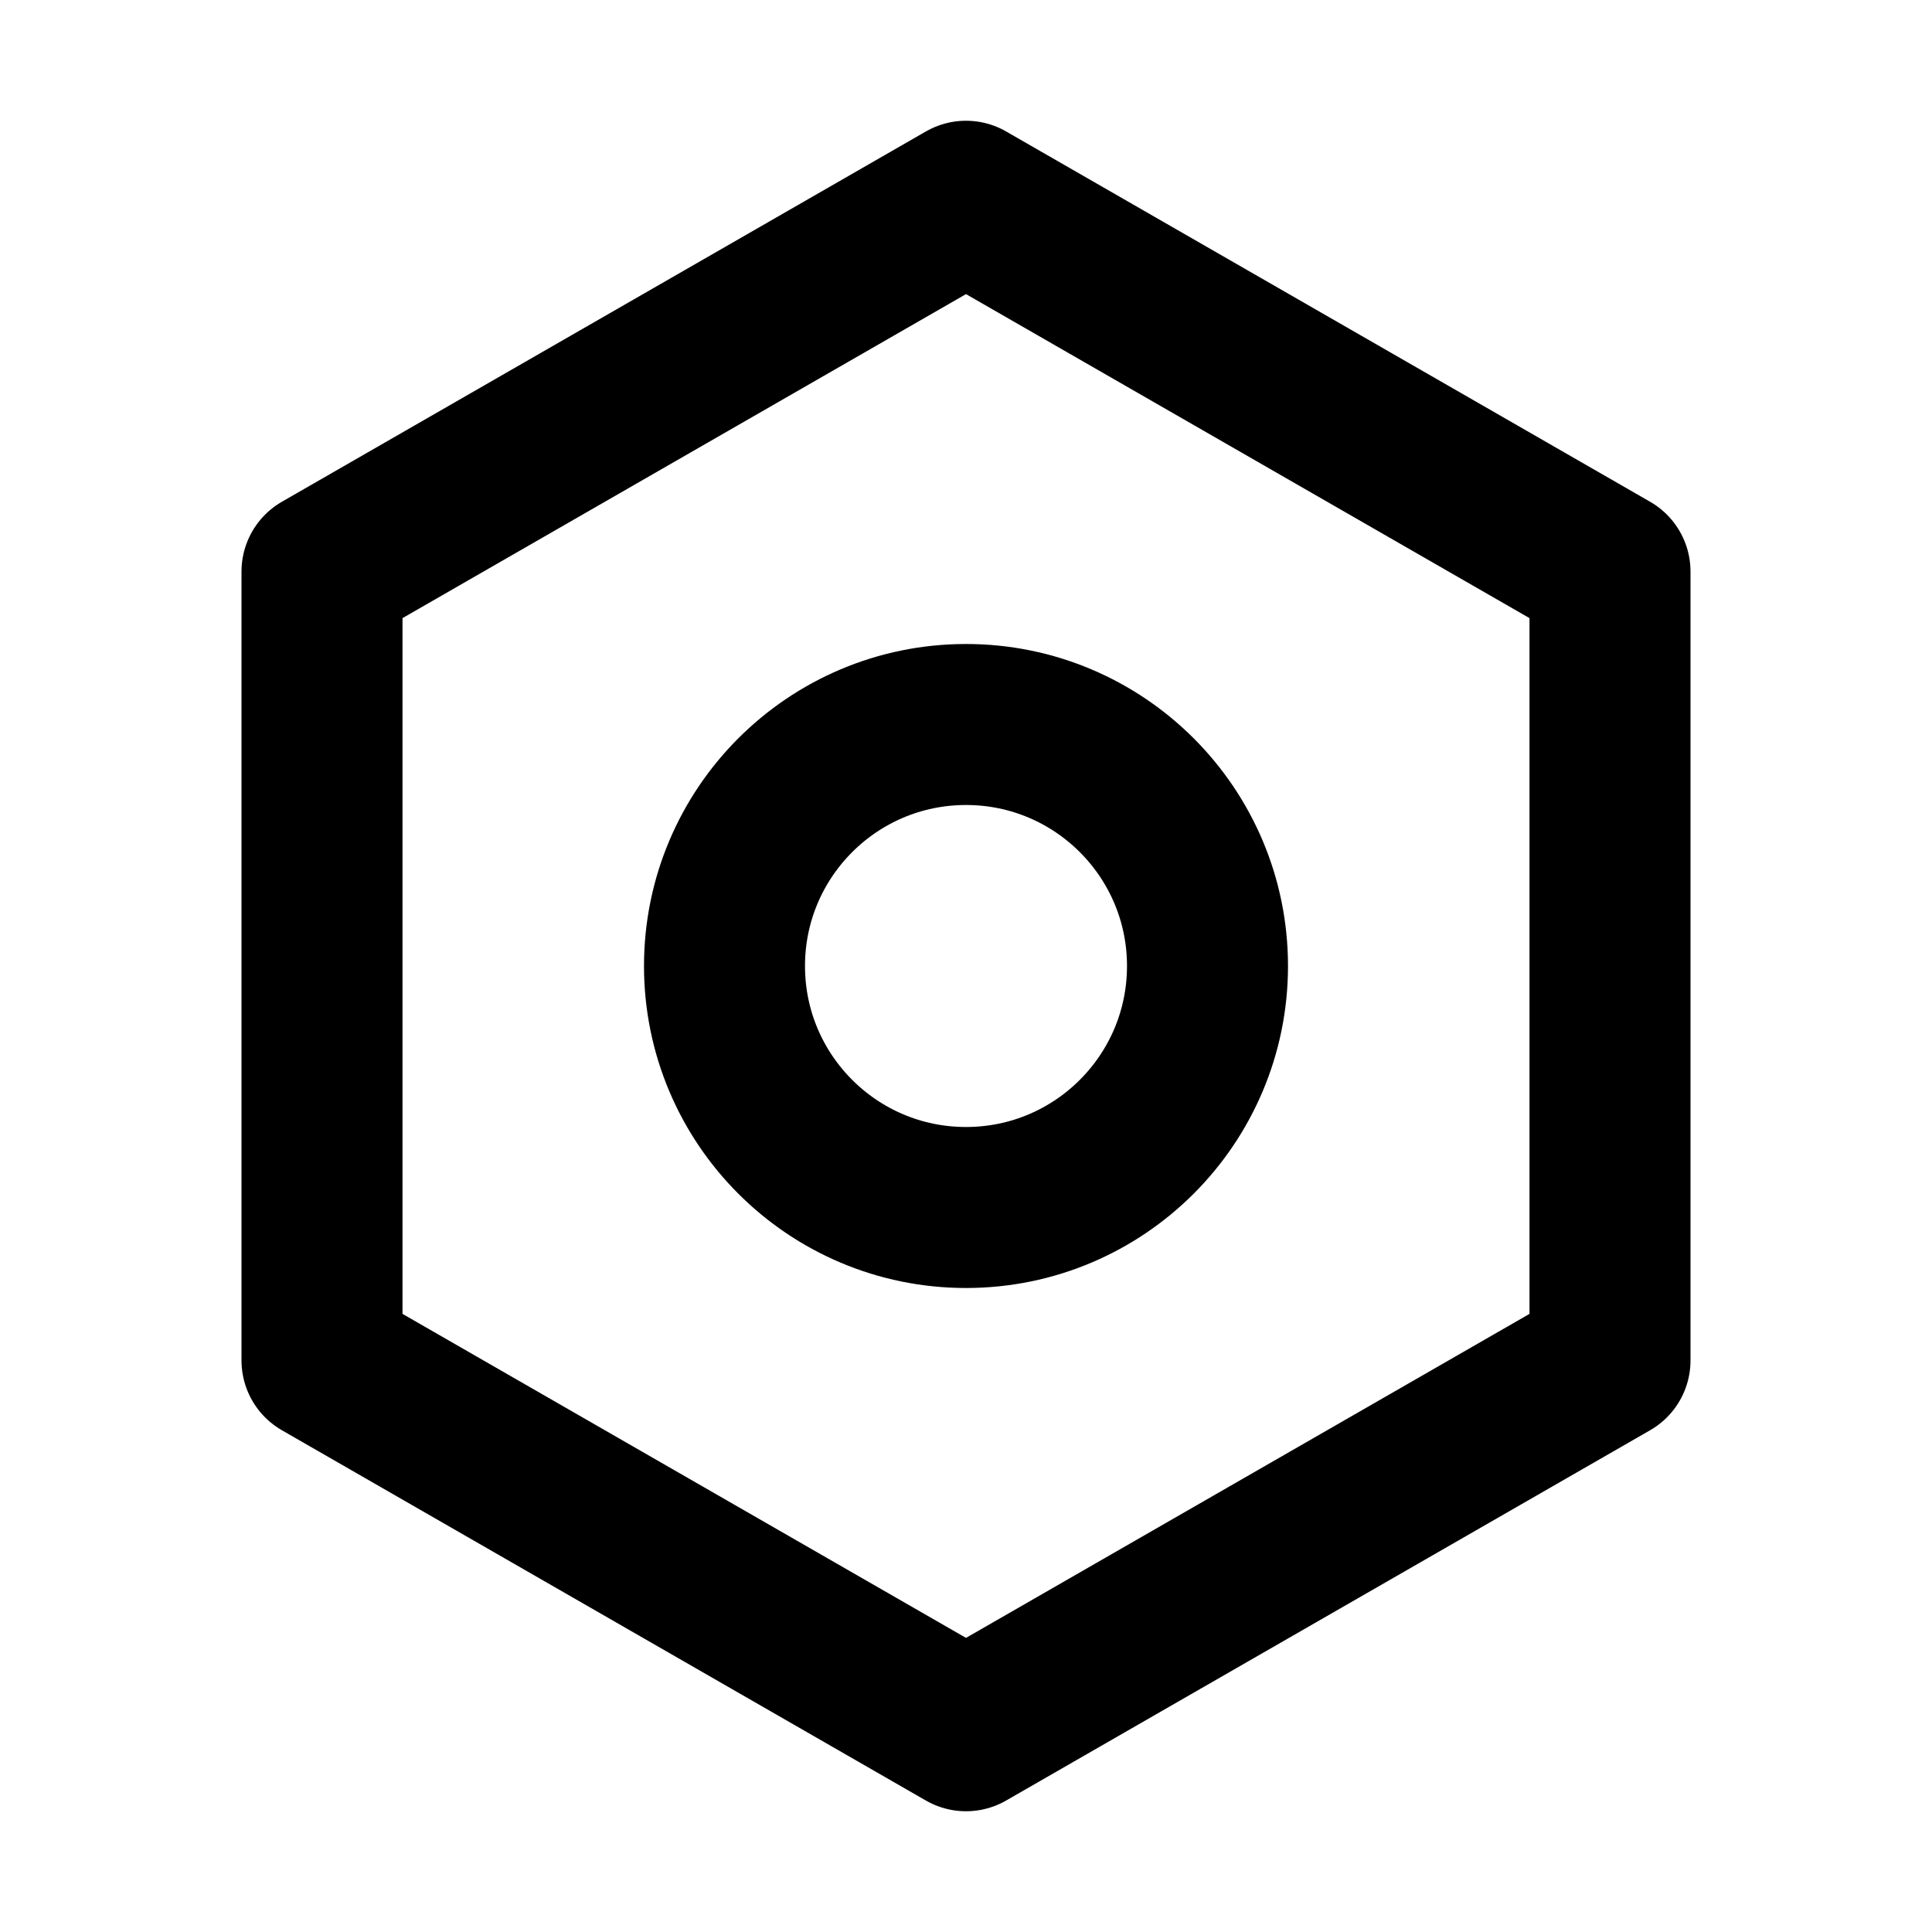
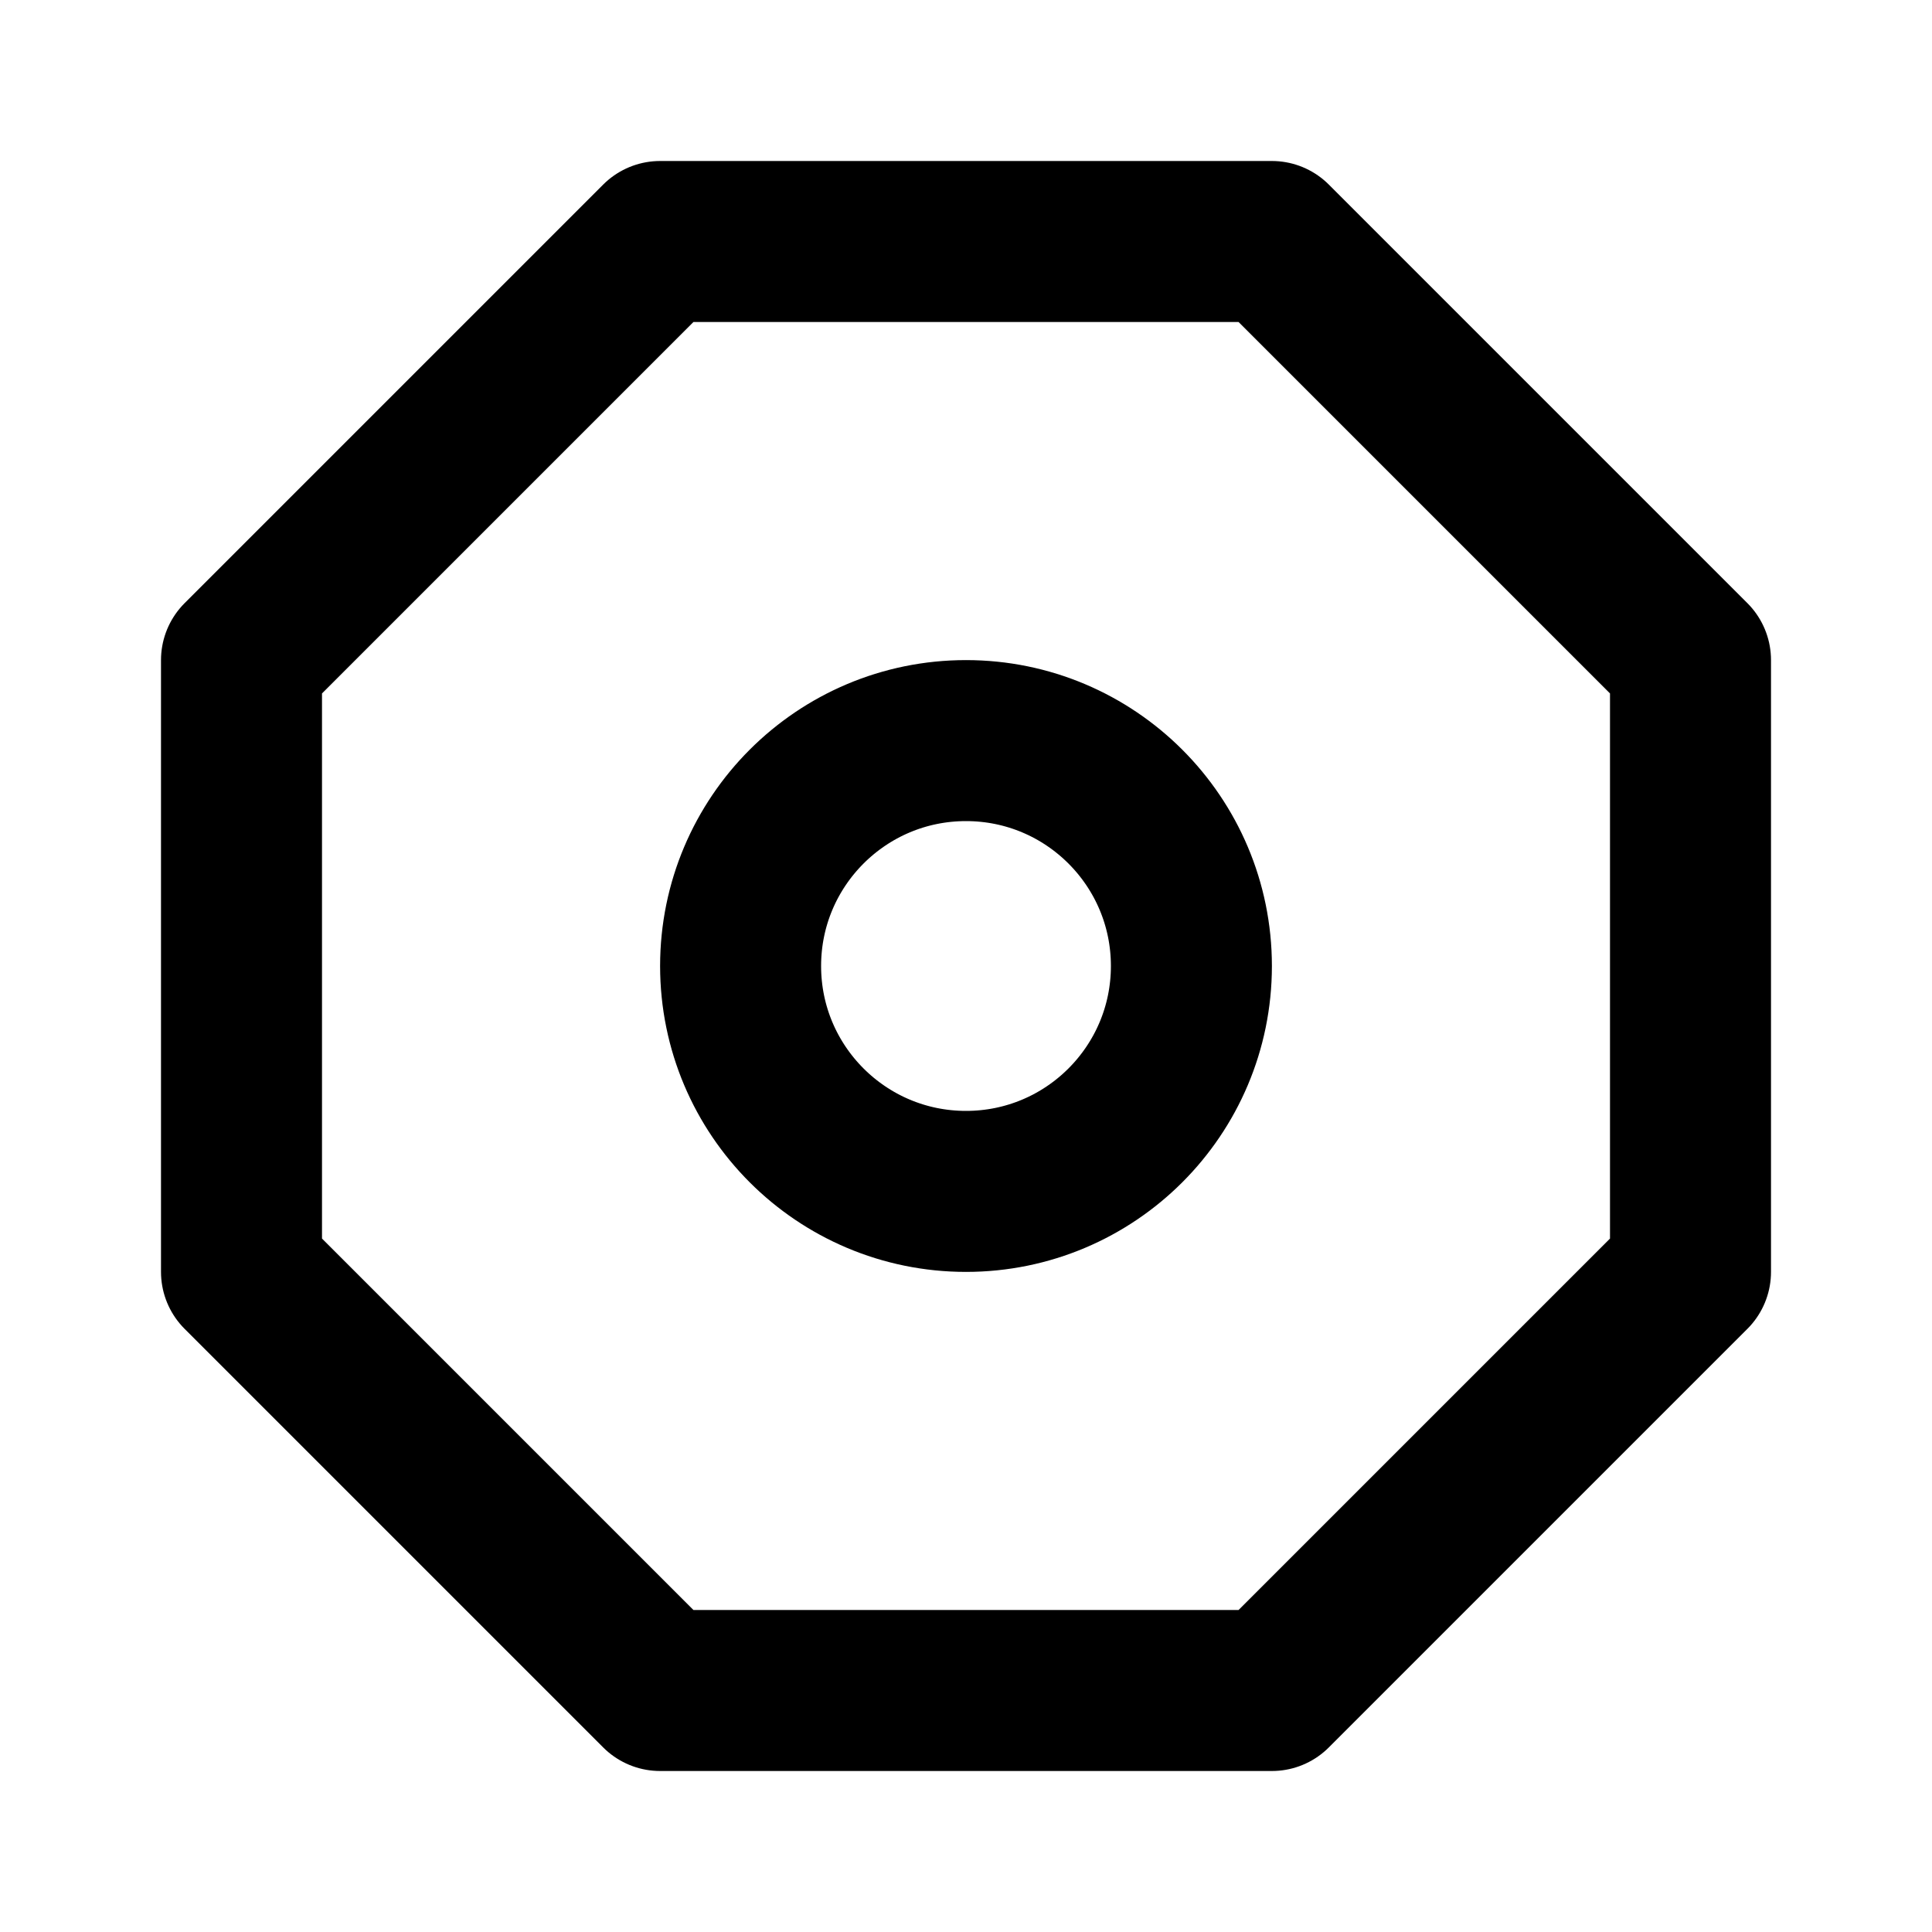
<svg xmlns="http://www.w3.org/2000/svg" viewBox="0 0 24 24" width="24" height="24" fill="none">
-   <path d="M12 2.5 L20 7.1 V16.9 L12 21.5 L4 16.9 V7.1 L12 2.5 Z" stroke="currentColor" stroke-width="2" stroke-linejoin="round" />
-   <circle cx="12" cy="12" r="3" stroke="currentColor" stroke-width="2" />
+   <path d="M8.2 3 H15.8 L21 8.2 V15.8 L15.8 21 H8.2 L3 15.8 V8.2 Z" stroke="currentColor" stroke-width="2" stroke-linejoin="round" />
+   <circle cx="12" cy="12" r="2.8" stroke="currentColor" stroke-width="2" />
</svg>
